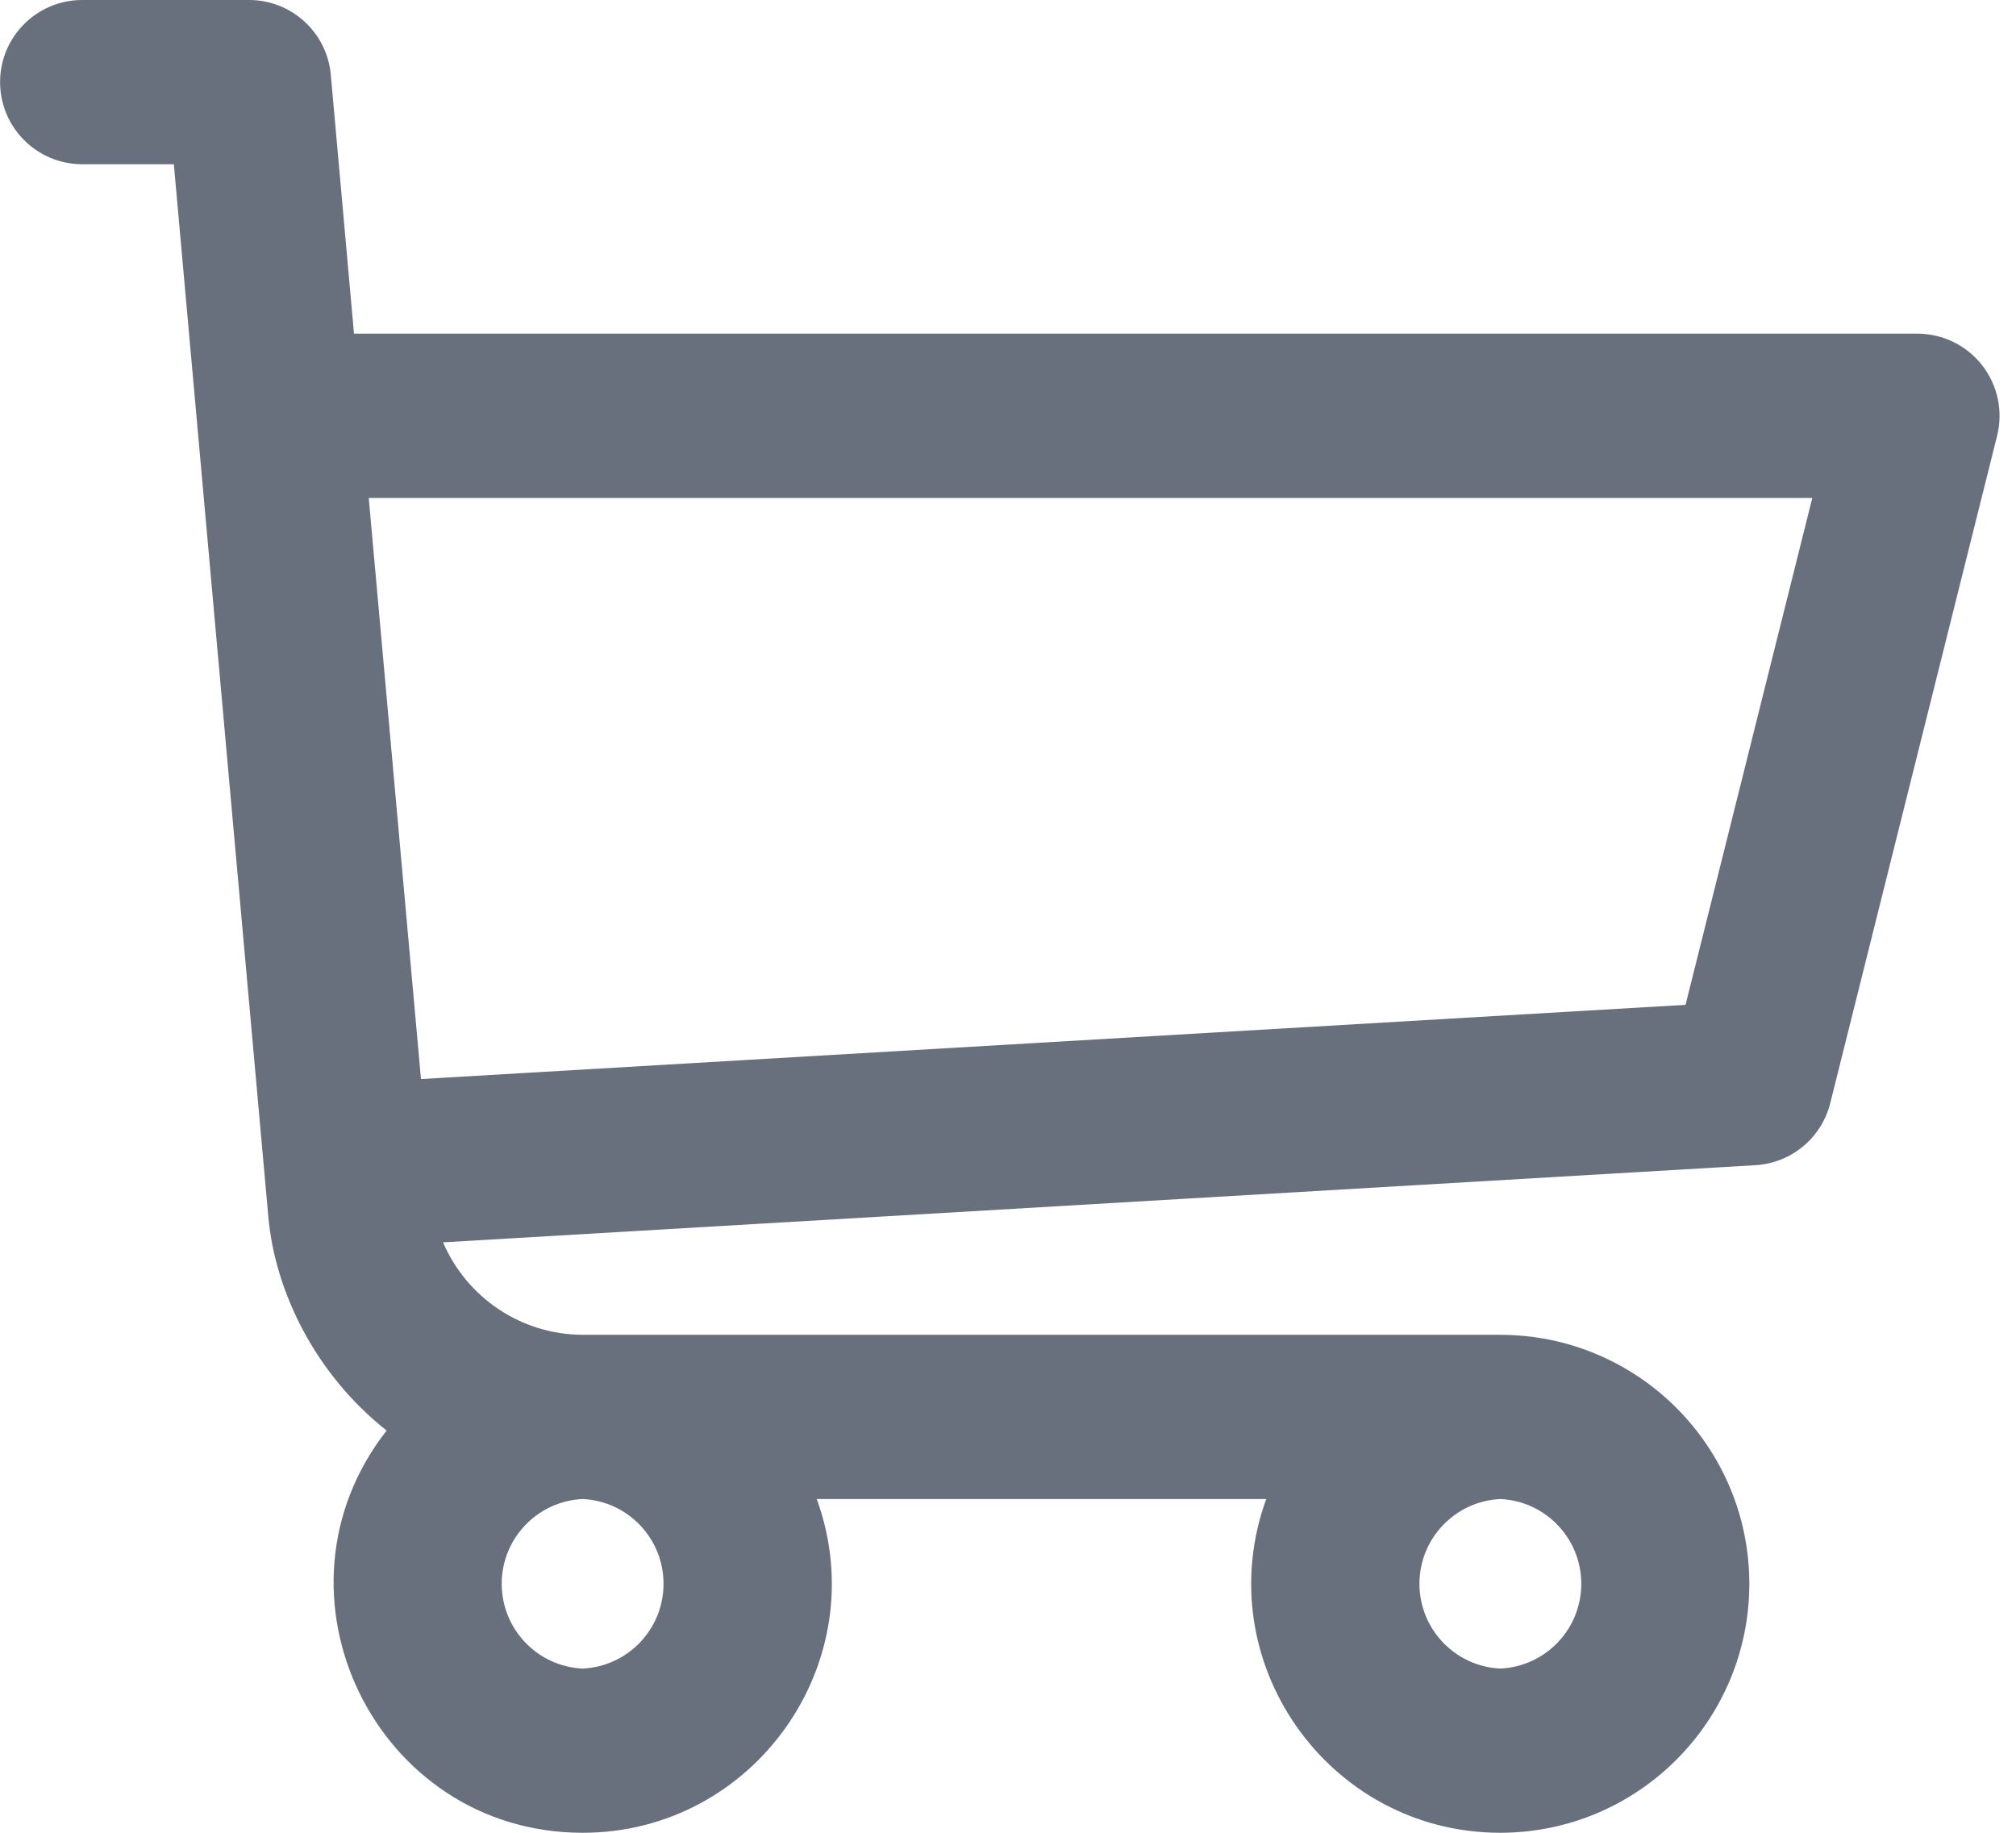
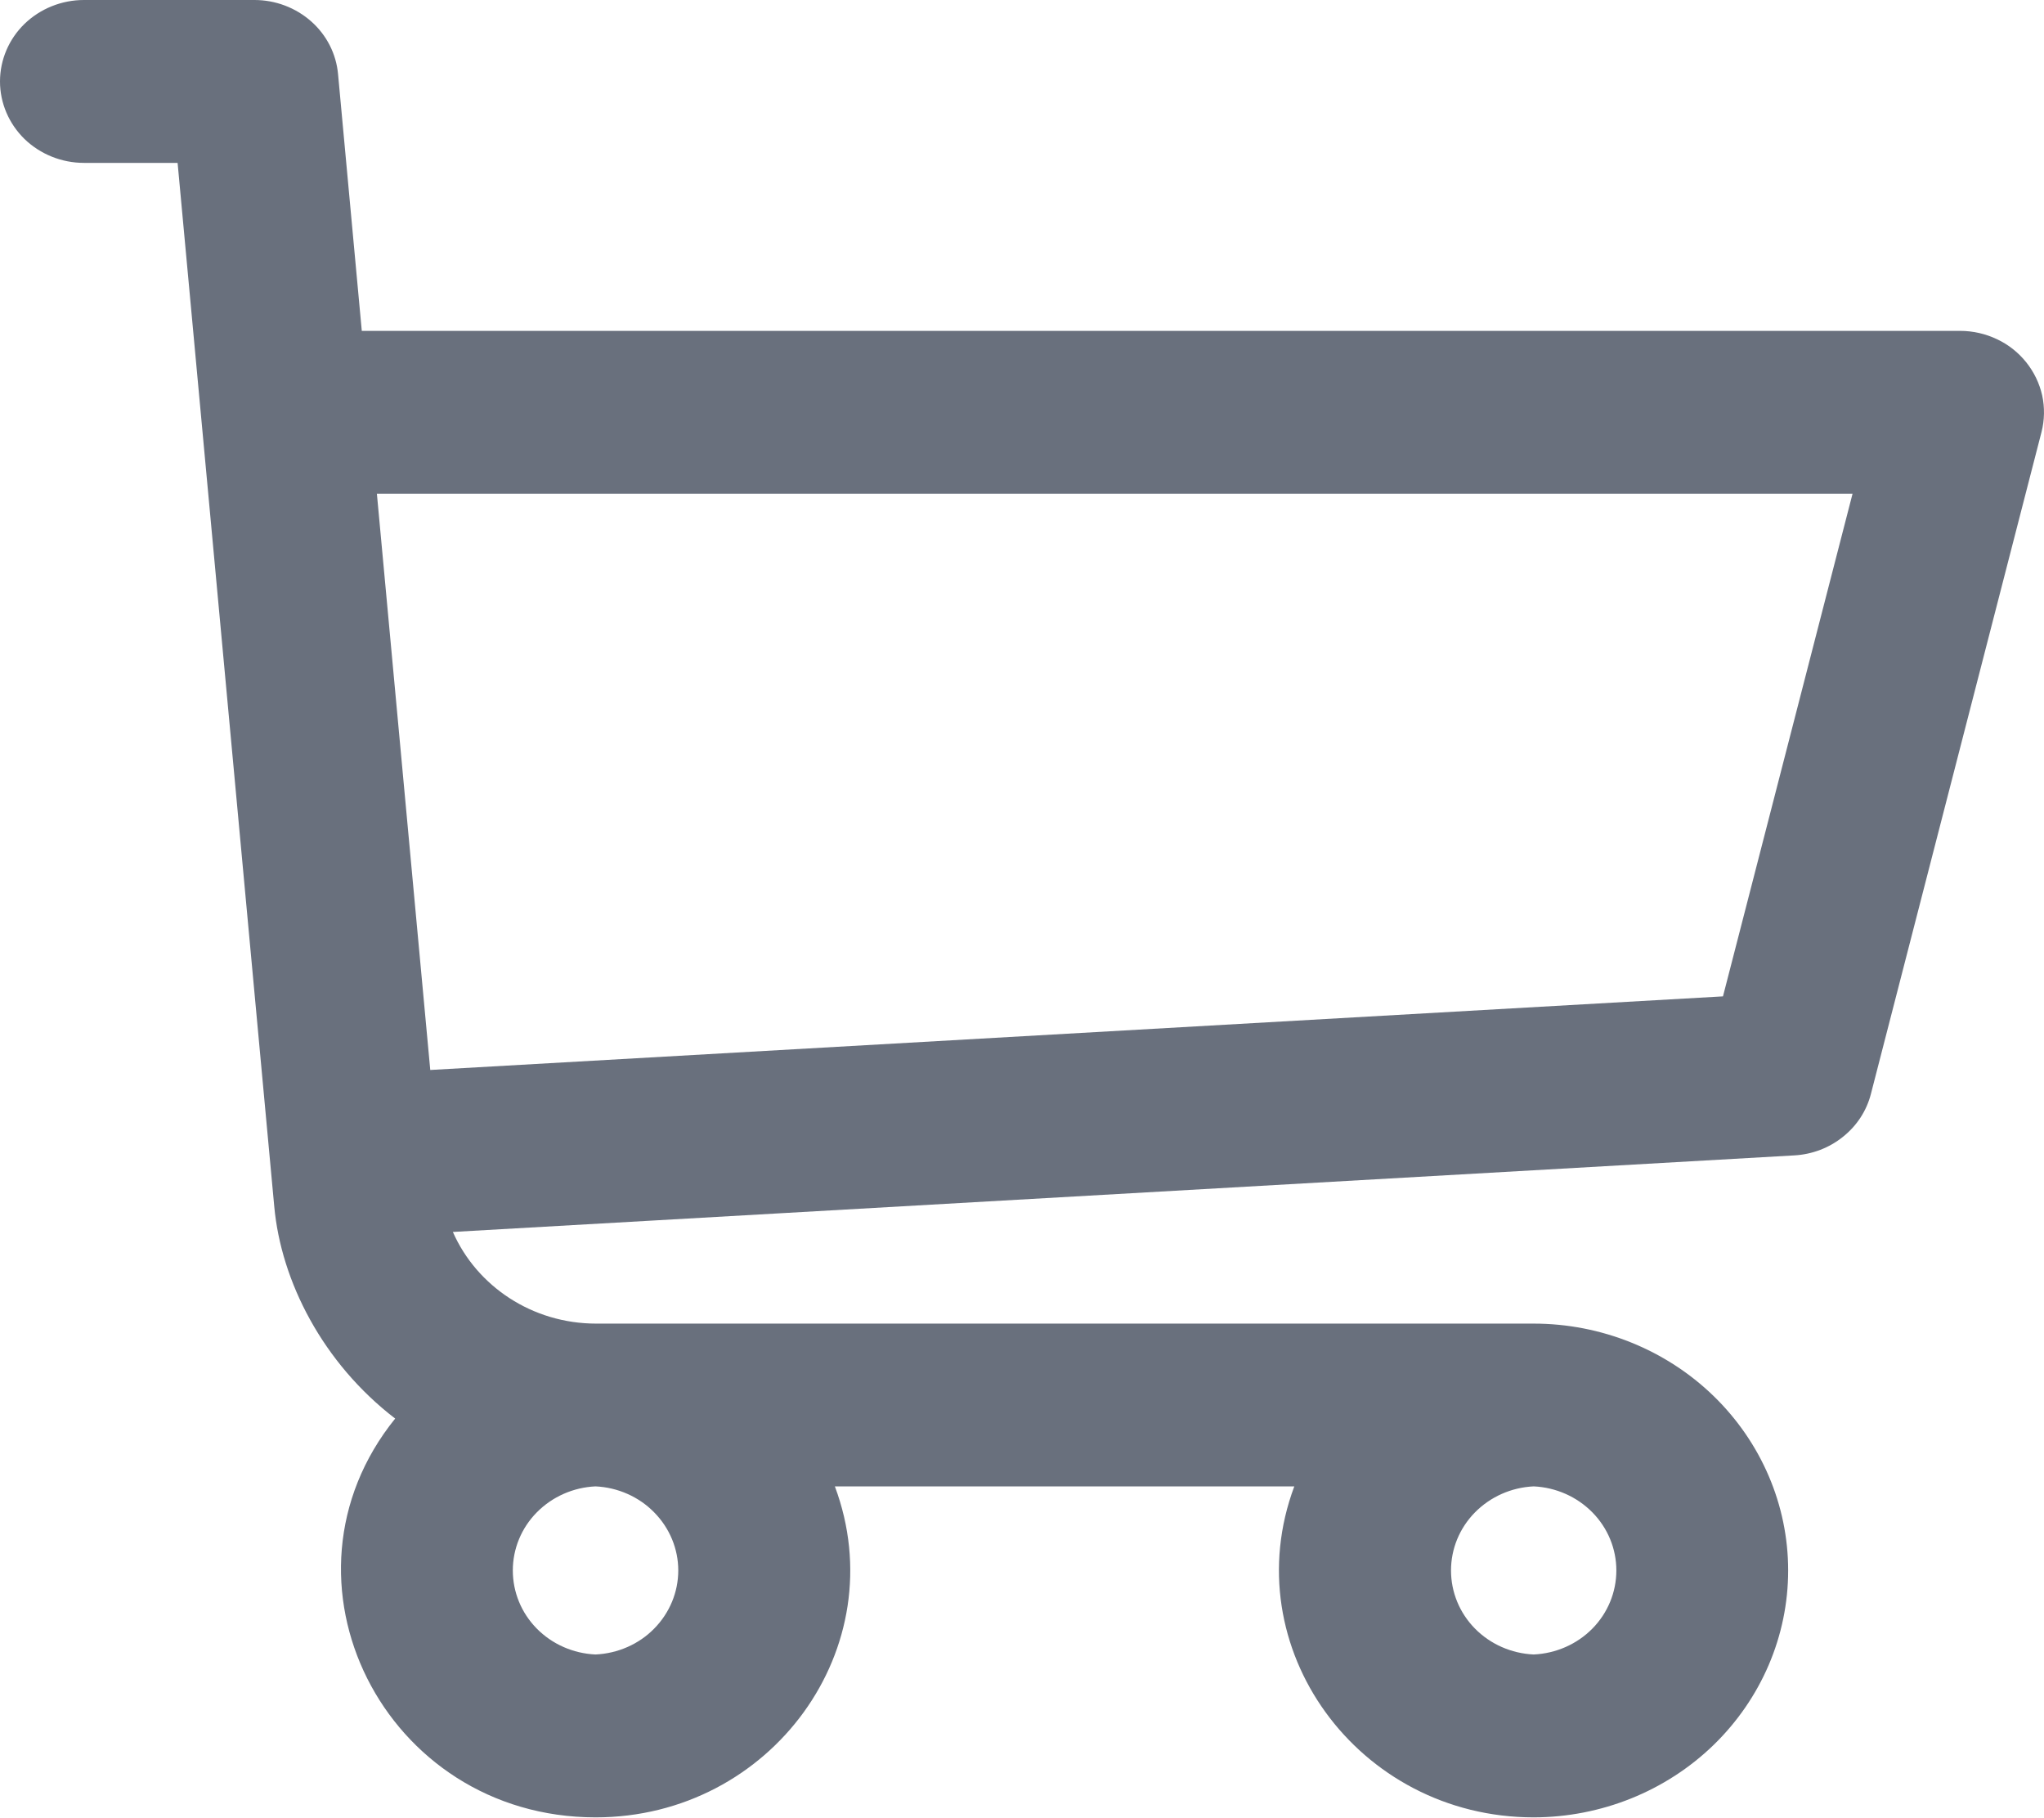
- <svg xmlns="http://www.w3.org/2000/svg" width="22" height="20">
-   <path d="M20.925 3.641H3.863L3.61.816A.896.896 0 0 0 2.717 0H.897a.896.896 0 1 0 0 1.792h1l1.031 11.483c.073.828.52 1.726 1.291 2.336C2.83 17.385 4.099 20 6.359 20c1.875 0 3.197-1.87 2.554-3.642h4.905c-.642 1.77.677 3.642 2.555 3.642a2.72 2.72 0 0 0 2.717-2.717 2.72 2.72 0 0 0-2.717-2.717H6.365c-.681 0-1.274-.41-1.53-1.009l14.321-.842a.896.896 0 0 0 .817-.677l1.821-7.283a.897.897 0 0 0-.87-1.114ZM6.358 18.208a.926.926 0 0 1 0-1.85.926.926 0 0 1 0 1.85Zm10.015 0a.926.926 0 0 1 0-1.85.926.926 0 0 1 0 1.85Zm2.021-7.243-13.8.81-.57-6.341h15.753l-1.383 5.53Z" fill="#69707D" fill-rule="nonzero" />
+ <svg xmlns="http://www.w3.org/2000/svg" viewBox="0 0 18 16" fill="none">
+   <path d="M17.261 2.913H3.186L2.977 0.653C2.961 0.474 2.876 0.308 2.74 0.188C2.603 0.067 2.425 -0 2.241 1.49604e-07H0.739C0.543 1.49604e-07 0.355 0.076 0.216 0.21C0.078 0.344 0 0.527 0 0.717C0 0.907 0.078 1.089 0.216 1.224C0.355 1.358 0.543 1.434 0.739 1.434H1.564L2.415 10.62C2.475 11.282 2.844 12.001 3.48 12.489C2.334 13.908 3.381 16 5.245 16C6.792 16 7.882 14.504 7.352 13.086H11.398C10.869 14.502 11.957 16 13.506 16C14.1 15.999 14.67 15.77 15.09 15.363C15.51 14.955 15.747 14.403 15.747 13.826C15.747 13.25 15.51 12.698 15.09 12.29C14.67 11.883 14.1 11.653 13.506 11.653H5.25C4.688 11.653 4.199 11.325 3.988 10.846L15.802 10.172C15.959 10.163 16.109 10.106 16.23 10.008C16.352 9.911 16.438 9.779 16.476 9.63L17.978 3.804C18.005 3.698 18.007 3.588 17.984 3.481C17.96 3.375 17.912 3.275 17.843 3.189C17.774 3.103 17.686 3.033 17.585 2.986C17.484 2.938 17.373 2.913 17.261 2.913ZM5.244 14.566C5.048 14.557 4.863 14.476 4.727 14.338C4.591 14.2 4.516 14.017 4.516 13.826C4.516 13.636 4.591 13.453 4.727 13.315C4.863 13.177 5.048 13.095 5.244 13.086C5.44 13.095 5.626 13.177 5.761 13.315C5.897 13.453 5.973 13.636 5.973 13.826C5.973 14.017 5.897 14.2 5.761 14.338C5.626 14.476 5.44 14.557 5.244 14.566ZM13.506 14.566C13.31 14.557 13.125 14.476 12.989 14.338C12.853 14.2 12.778 14.017 12.778 13.826C12.778 13.636 12.853 13.453 12.989 13.315C13.125 13.177 13.31 13.095 13.506 13.086C13.702 13.095 13.887 13.177 14.023 13.315C14.159 13.453 14.234 13.636 14.234 13.826C14.234 14.017 14.159 14.2 14.023 14.338C13.887 14.476 13.702 14.557 13.506 14.566ZM15.173 8.772L3.789 9.42L3.319 4.347H16.314L15.173 8.772Z" fill="#69707D" />
</svg>
